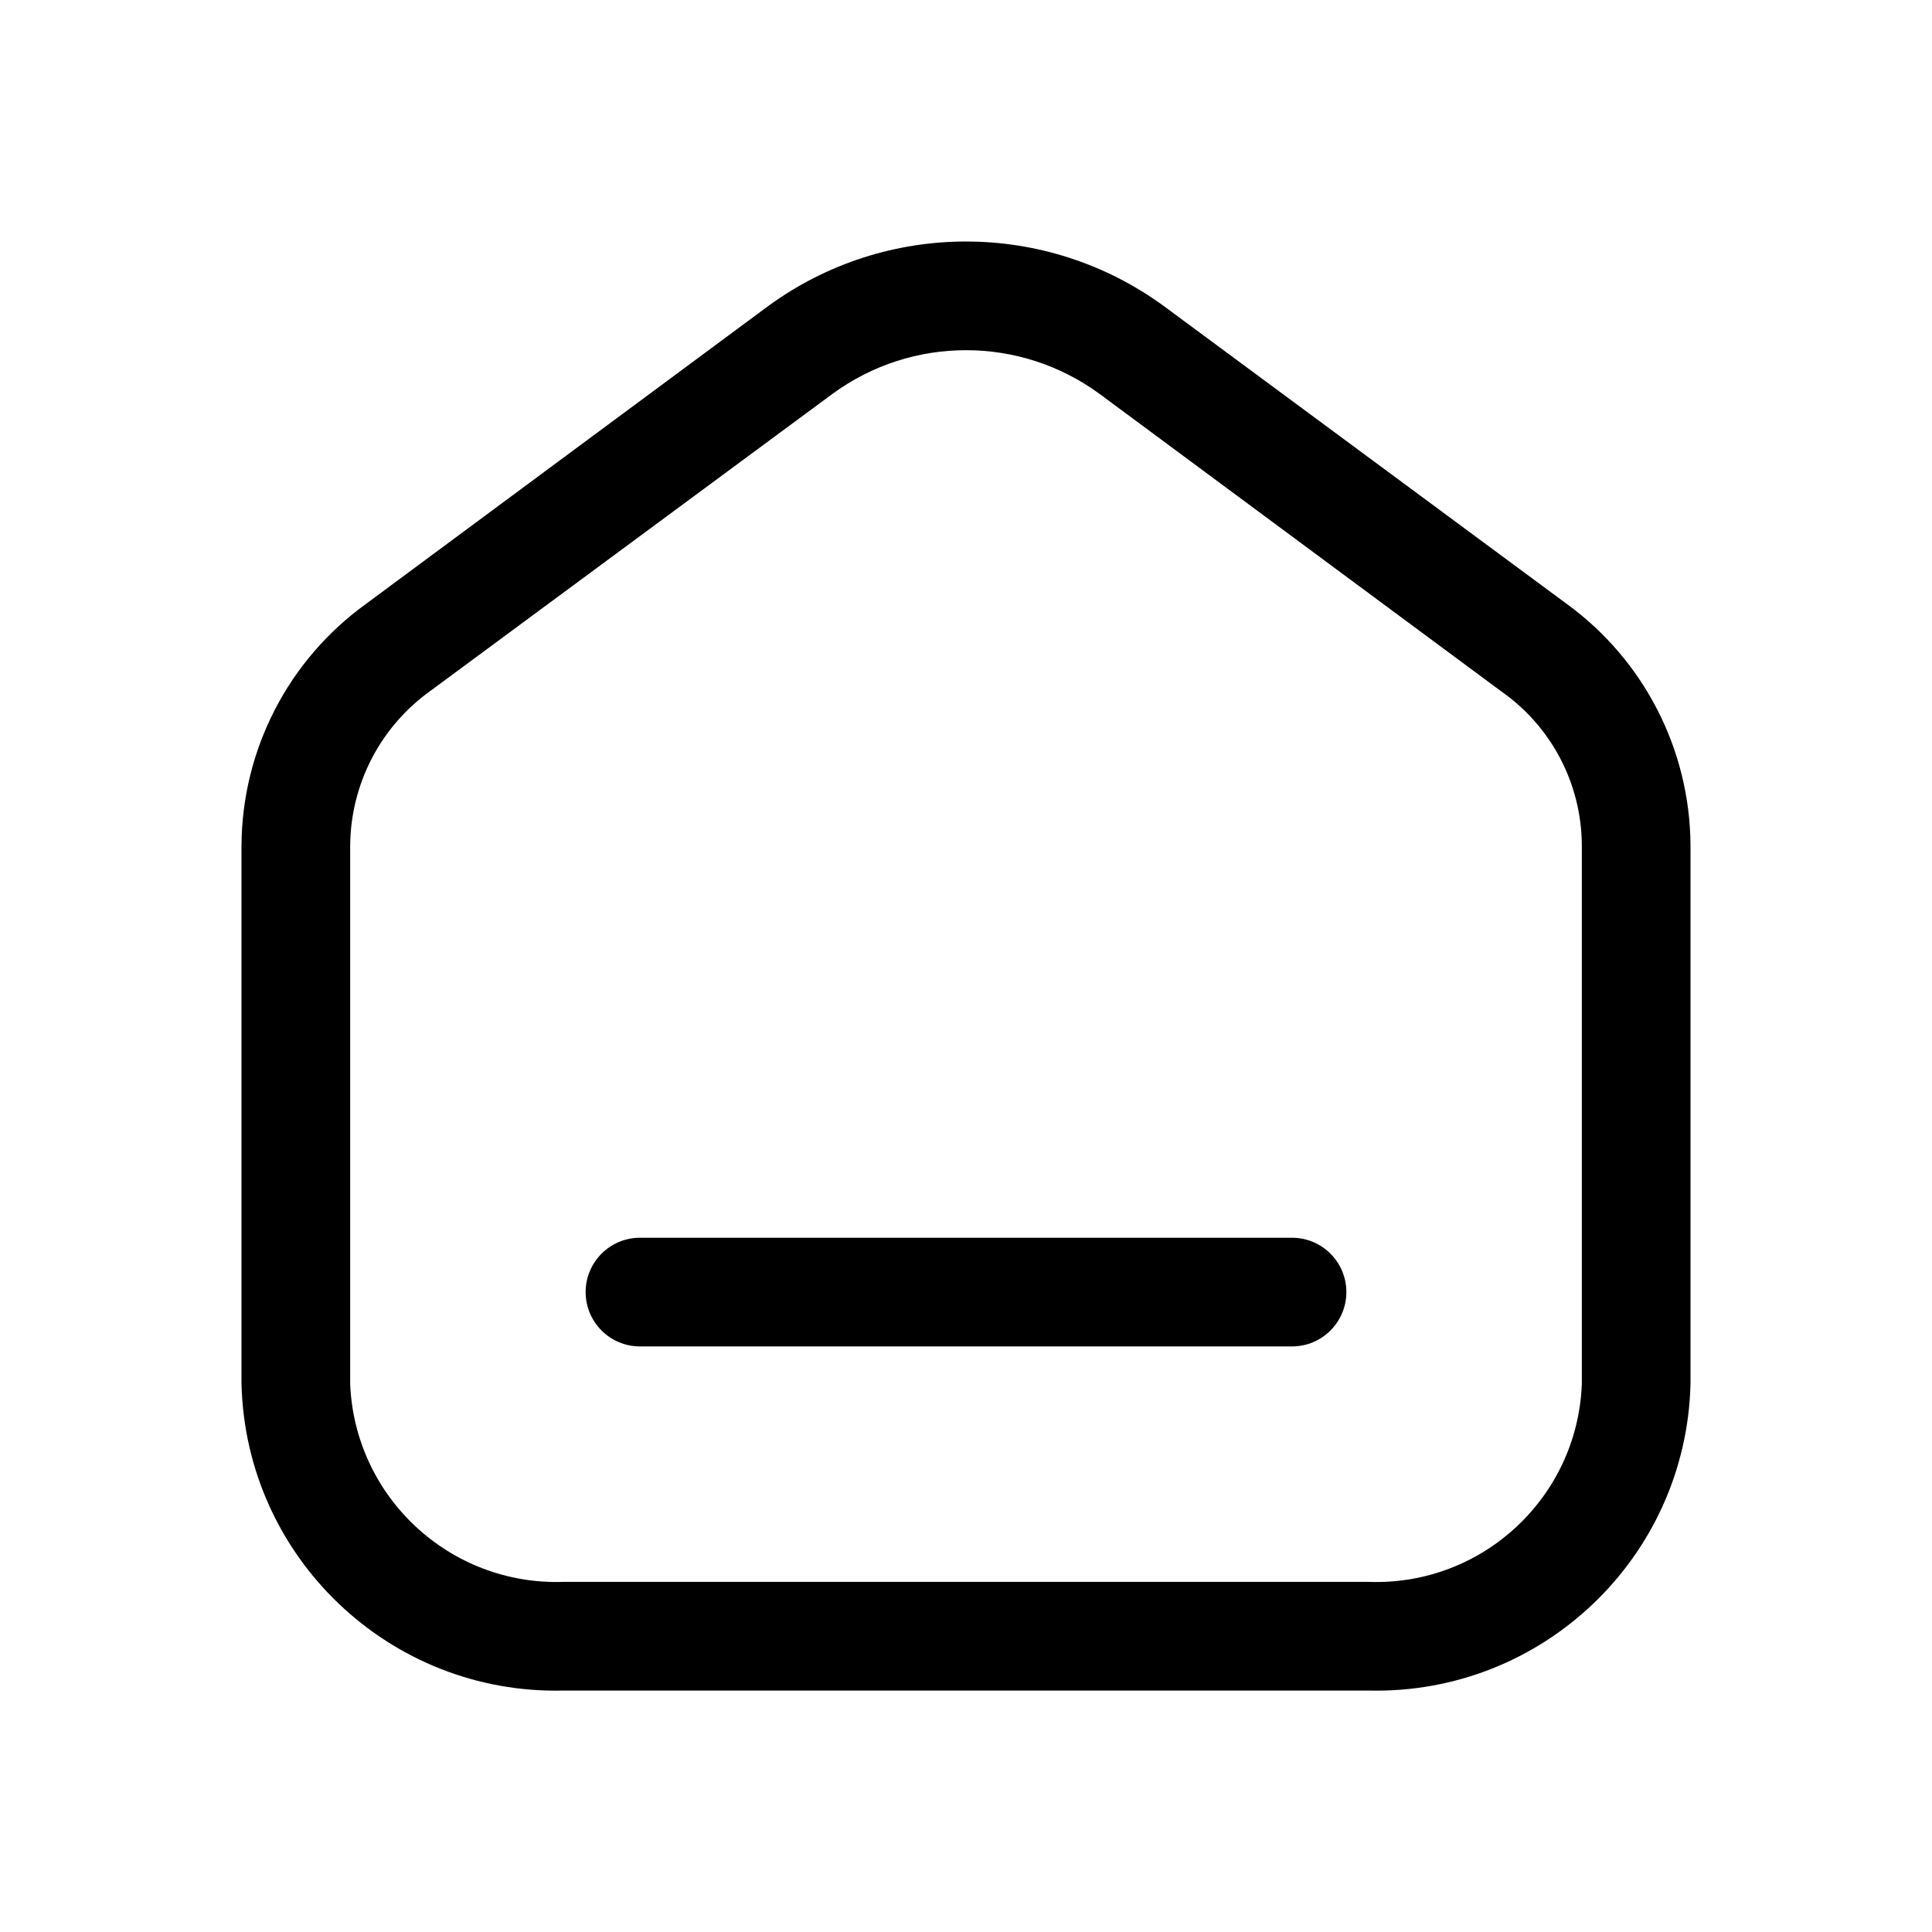
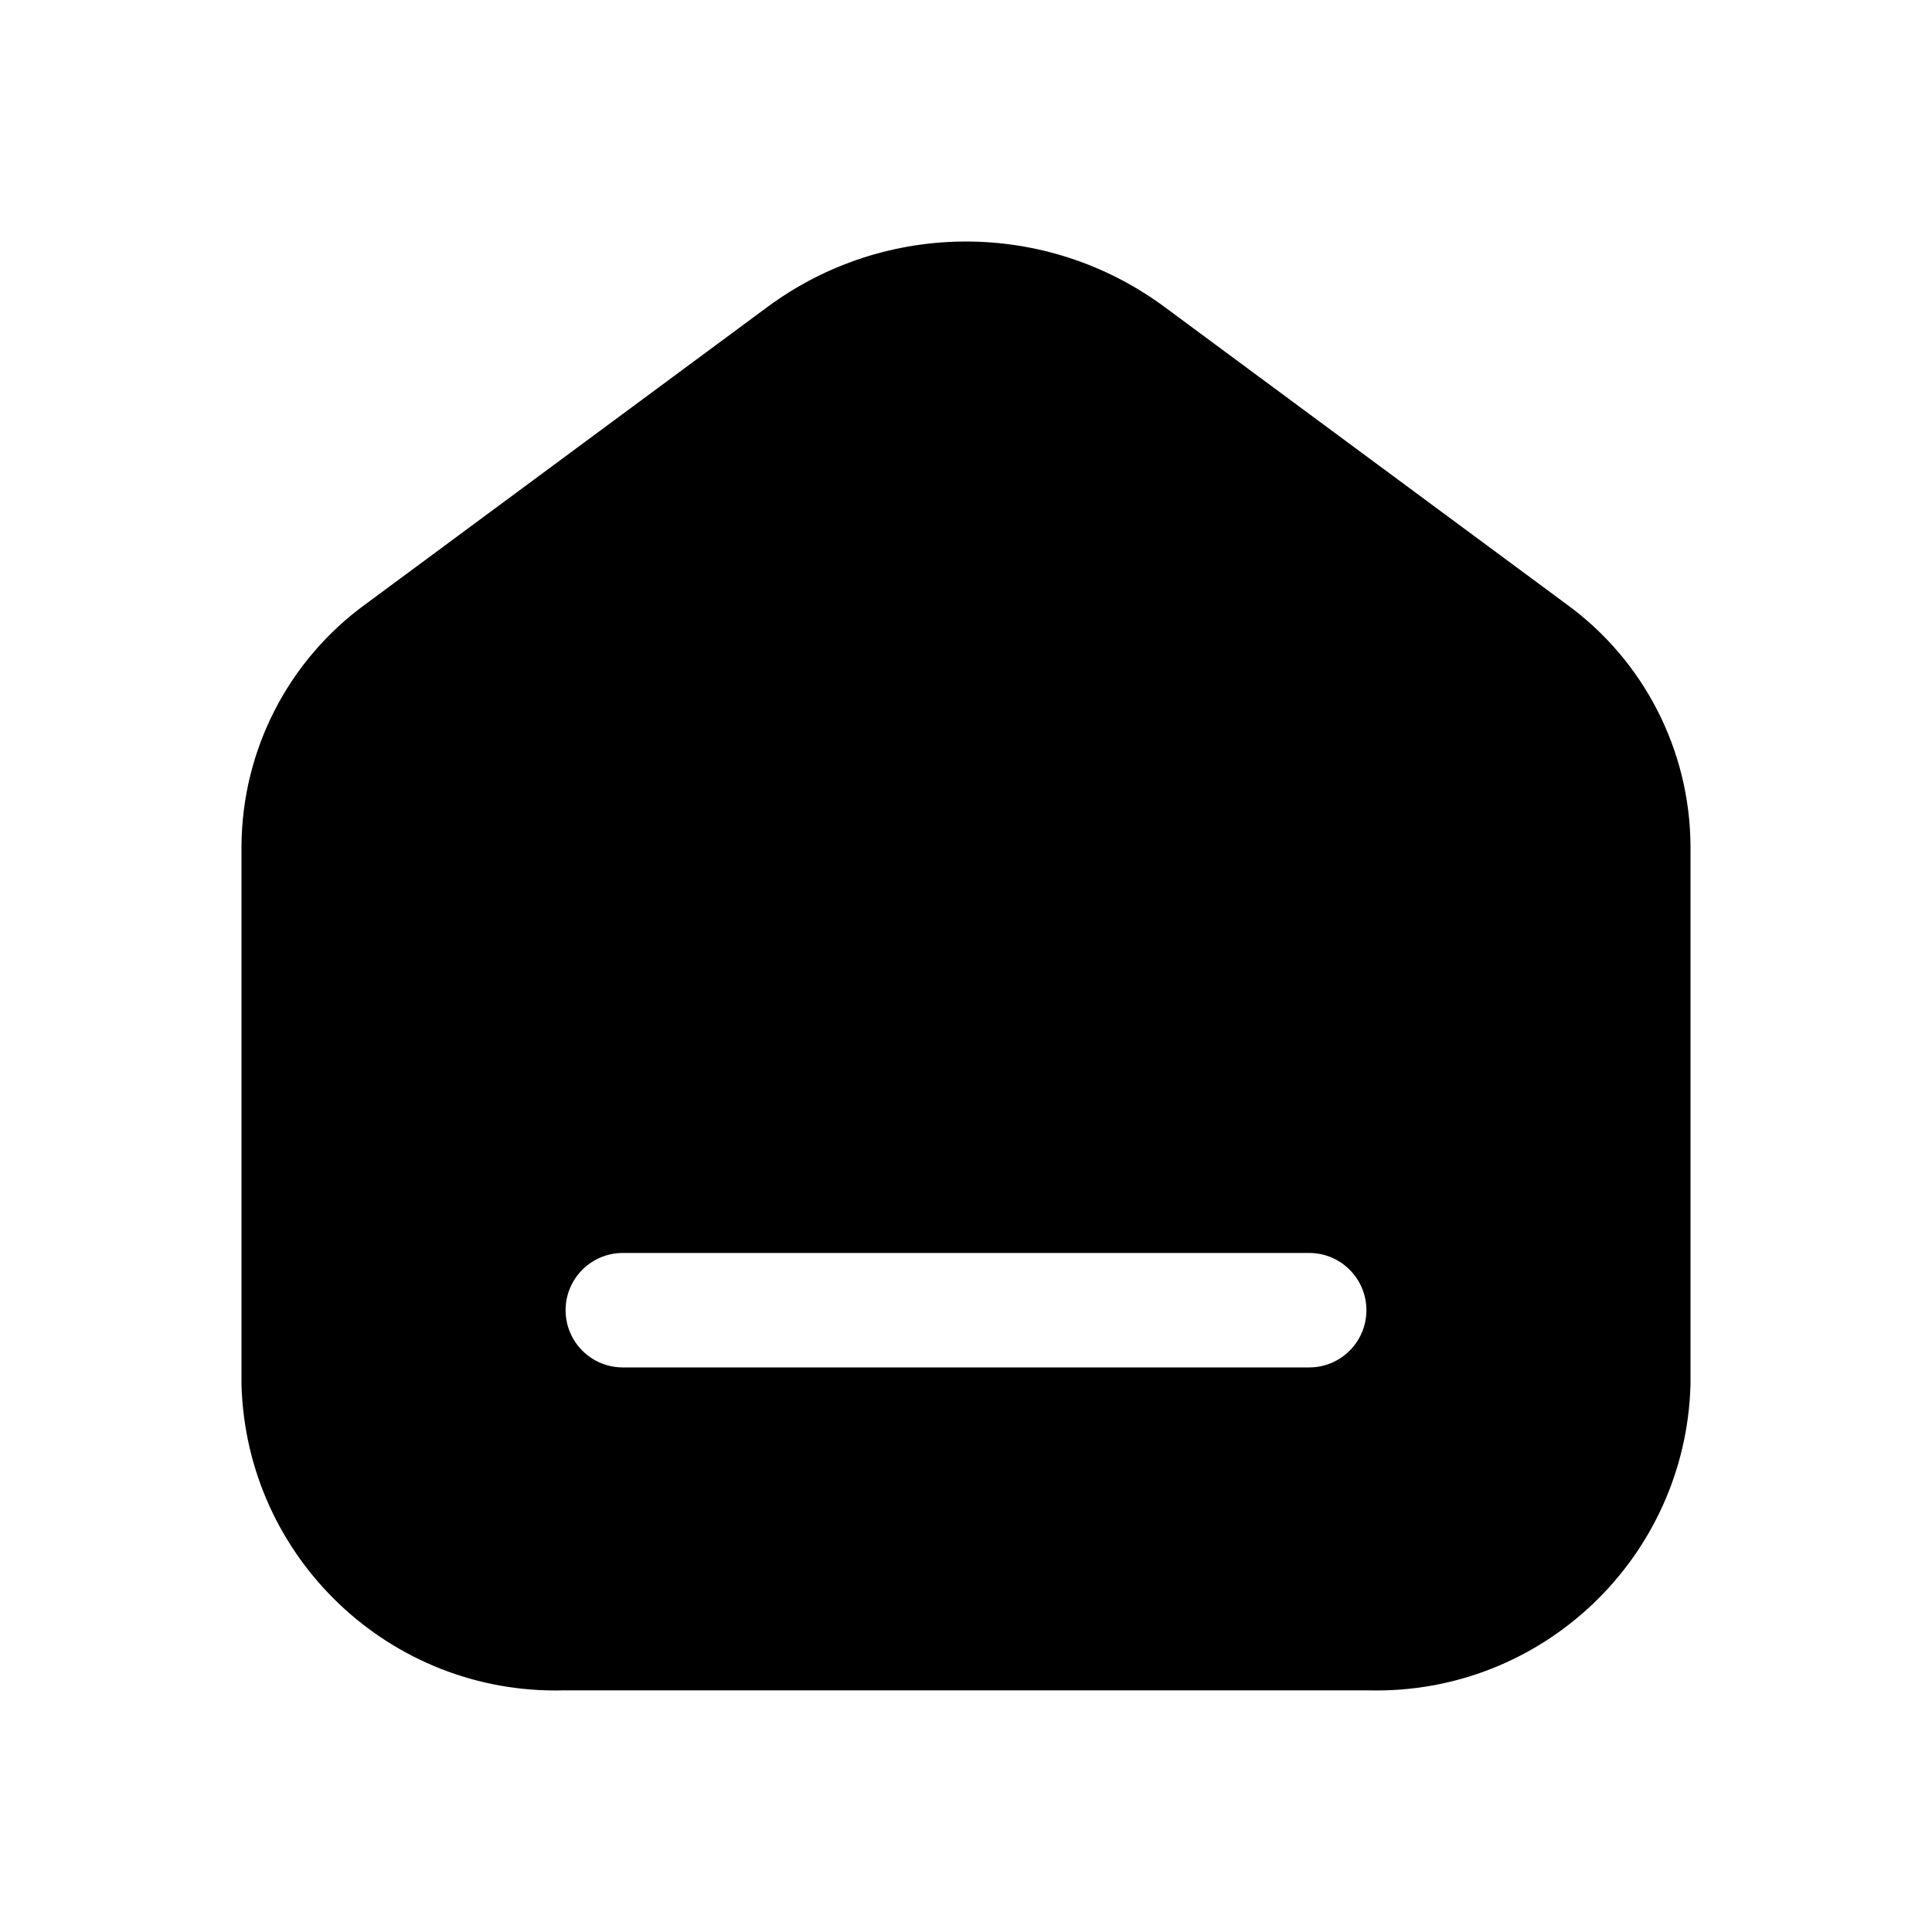
<svg xmlns="http://www.w3.org/2000/svg" width="32" height="32" viewBox="0 0 32 32" fill="none">
-   <path fill-rule="evenodd" clip-rule="evenodd" d="M19.276 5.069L25.948 10.001C27.228 10.931 27.99 12.414 28 13.997V22.925C27.928 25.797 25.544 28.068 22.672 28.001H9.328C6.456 28.068 4.072 25.797 4 22.925V14.009C4.007 12.419 4.775 10.93 6.064 10.001L12.724 5.069C14.676 3.644 17.324 3.644 19.276 5.069ZM22.672 26.201C24.55 26.268 26.128 24.802 26.2 22.925V13.997C26.194 12.983 25.698 12.035 24.868 11.453L18.208 6.521C16.893 5.56 15.107 5.56 13.792 6.521L7.132 11.441C6.302 12.033 5.806 12.989 5.8 14.009V22.925C5.878 24.8 7.452 26.262 9.328 26.201H22.672Z" fill="black" />
-   <path d="M21.4 20.501H10.6C10.103 20.501 9.7 20.904 9.7 21.401C9.7 21.898 10.103 22.301 10.6 22.301H21.4C21.897 22.301 22.3 21.898 22.3 21.401C22.3 20.904 21.897 20.501 21.4 20.501Z" fill="black" />
+   <path fill-rule="evenodd" clip-rule="evenodd" d="M19.272 5.072L25.941 10.004C27.226 10.935 27.991 12.424 28 14.012V22.94C27.917 25.803 25.542 28.062 22.682 27.998H9.331C6.466 28.069 4.083 25.808 4 22.94V14.012C4.009 12.424 4.774 10.935 6.059 10.004L12.728 5.072C14.676 3.643 17.324 3.643 19.272 5.072ZM10.316 22.649H21.684C22.207 22.649 22.632 22.225 22.632 21.701C22.632 21.177 22.207 20.753 21.684 20.753H10.316C9.793 20.753 9.368 21.177 9.368 21.701C9.368 22.225 9.793 22.649 10.316 22.649Z" fill="black" />
</svg>
